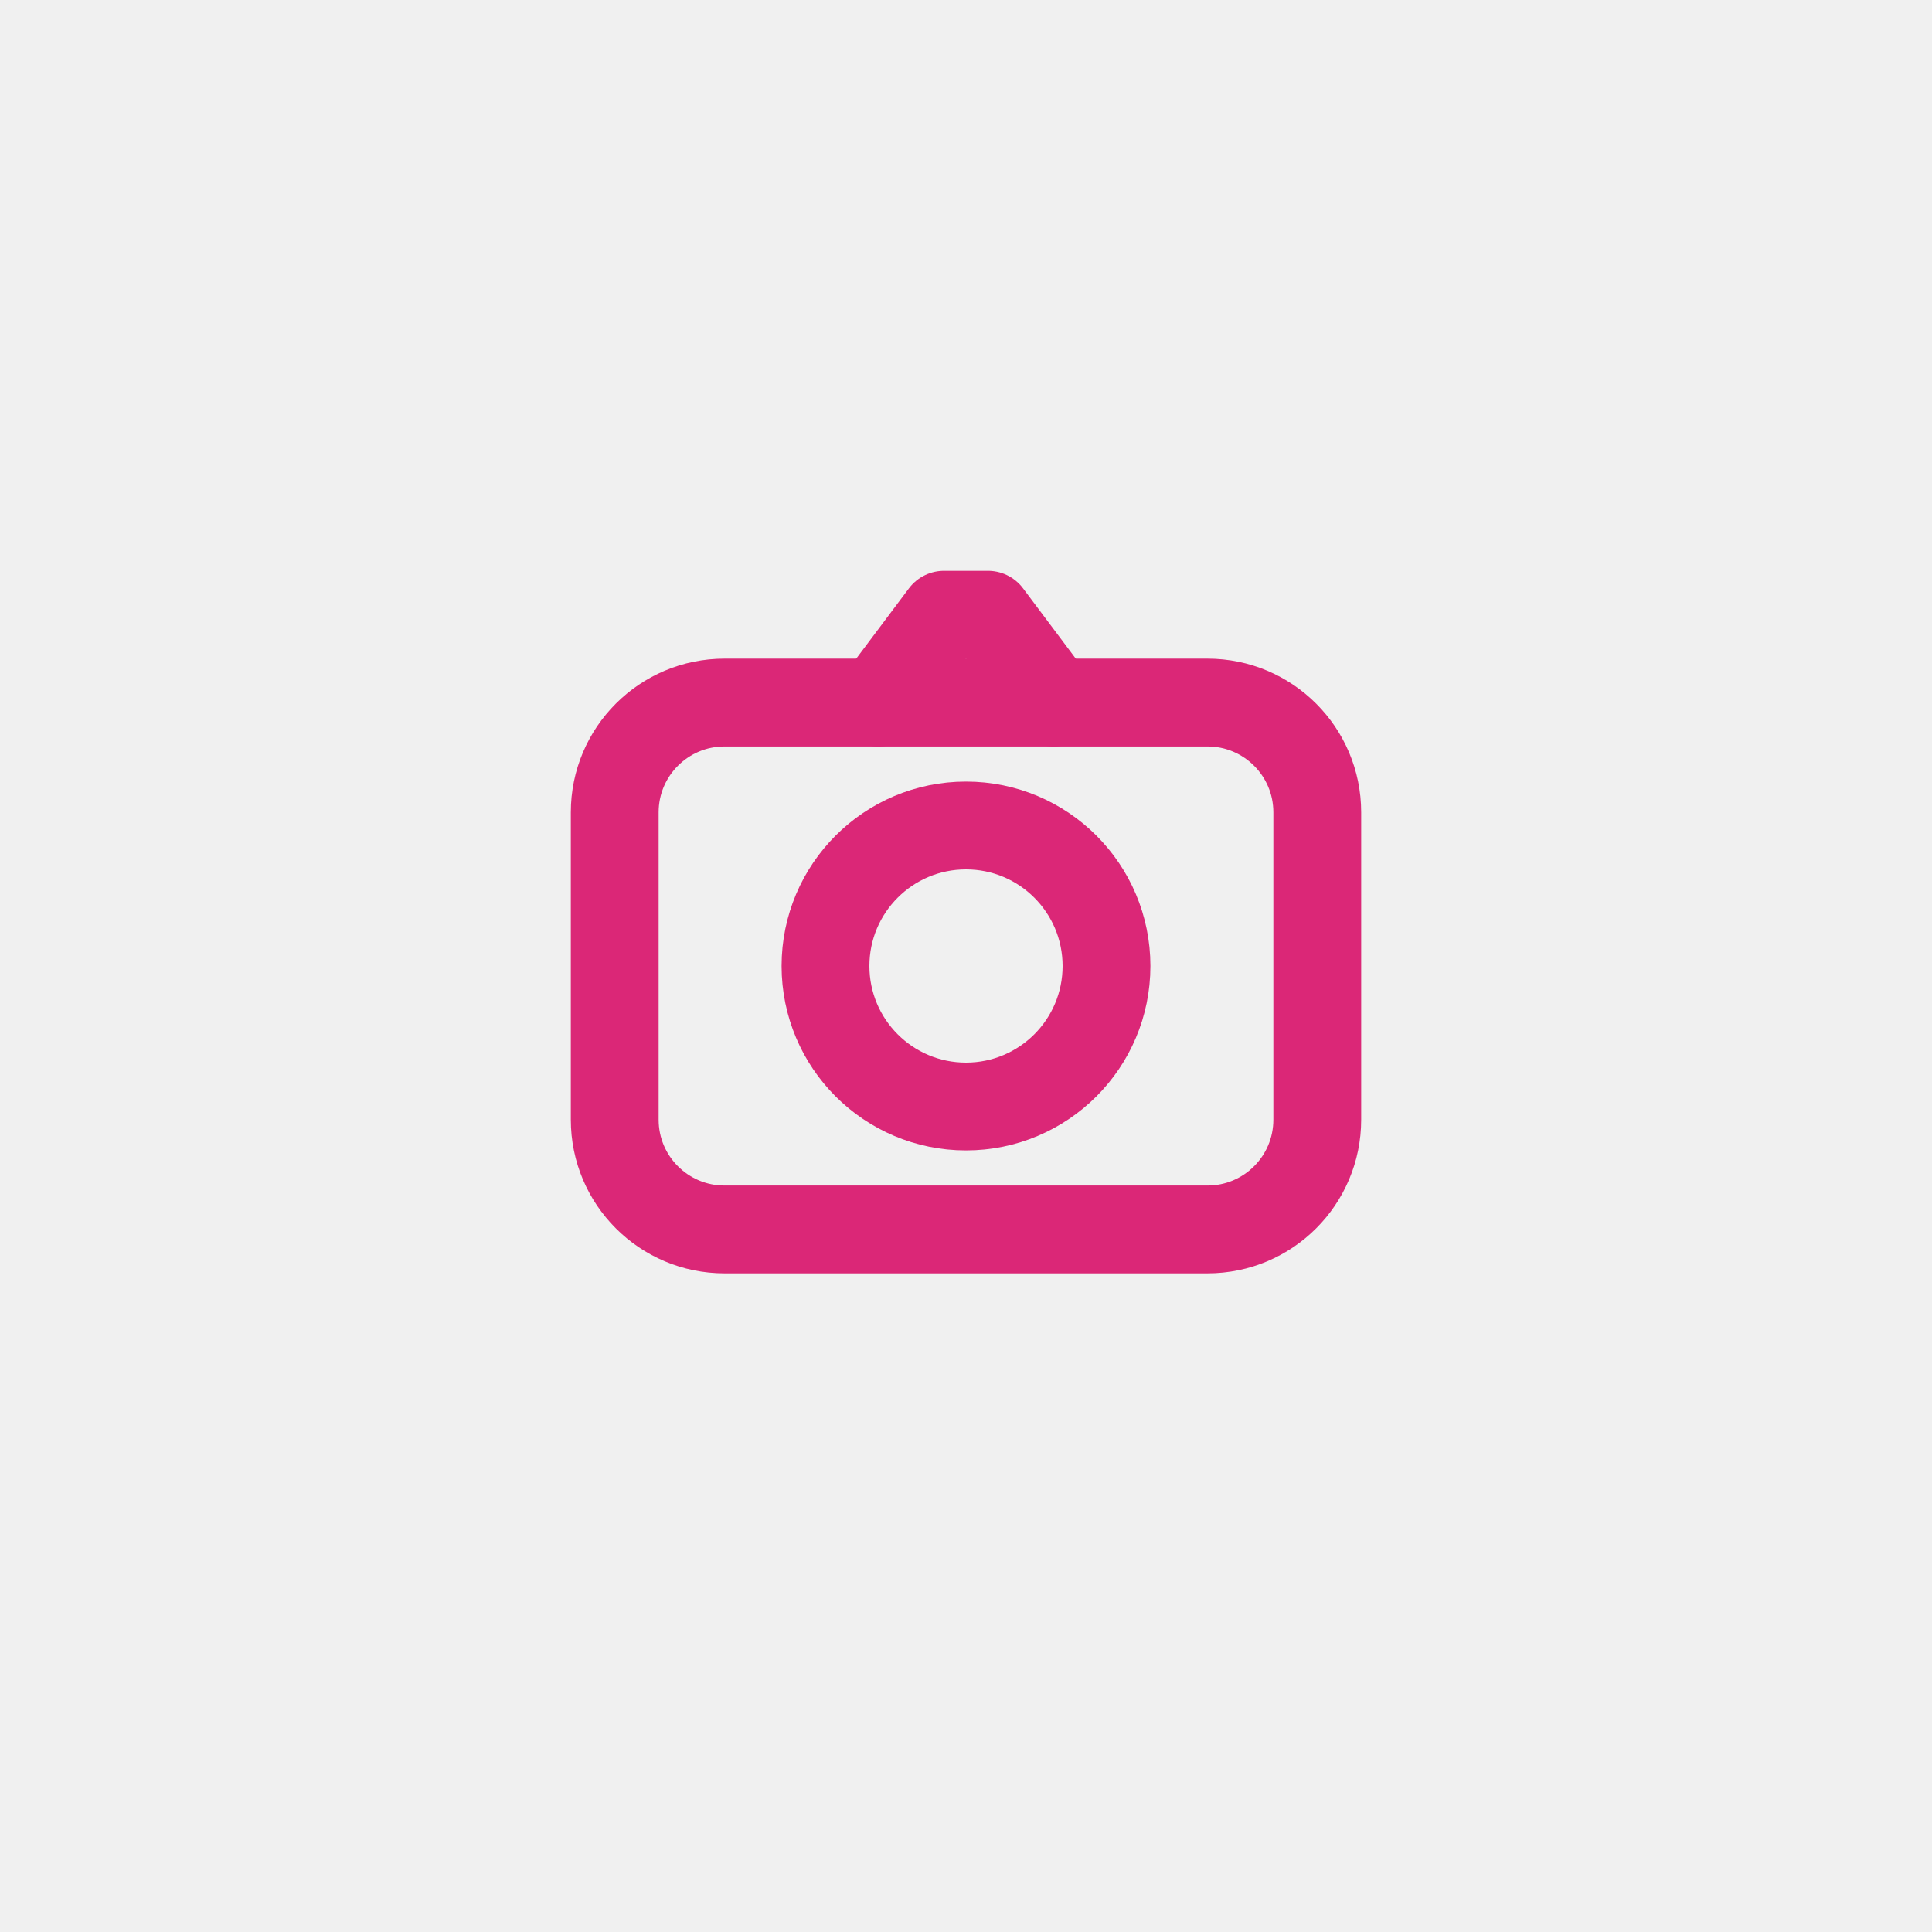
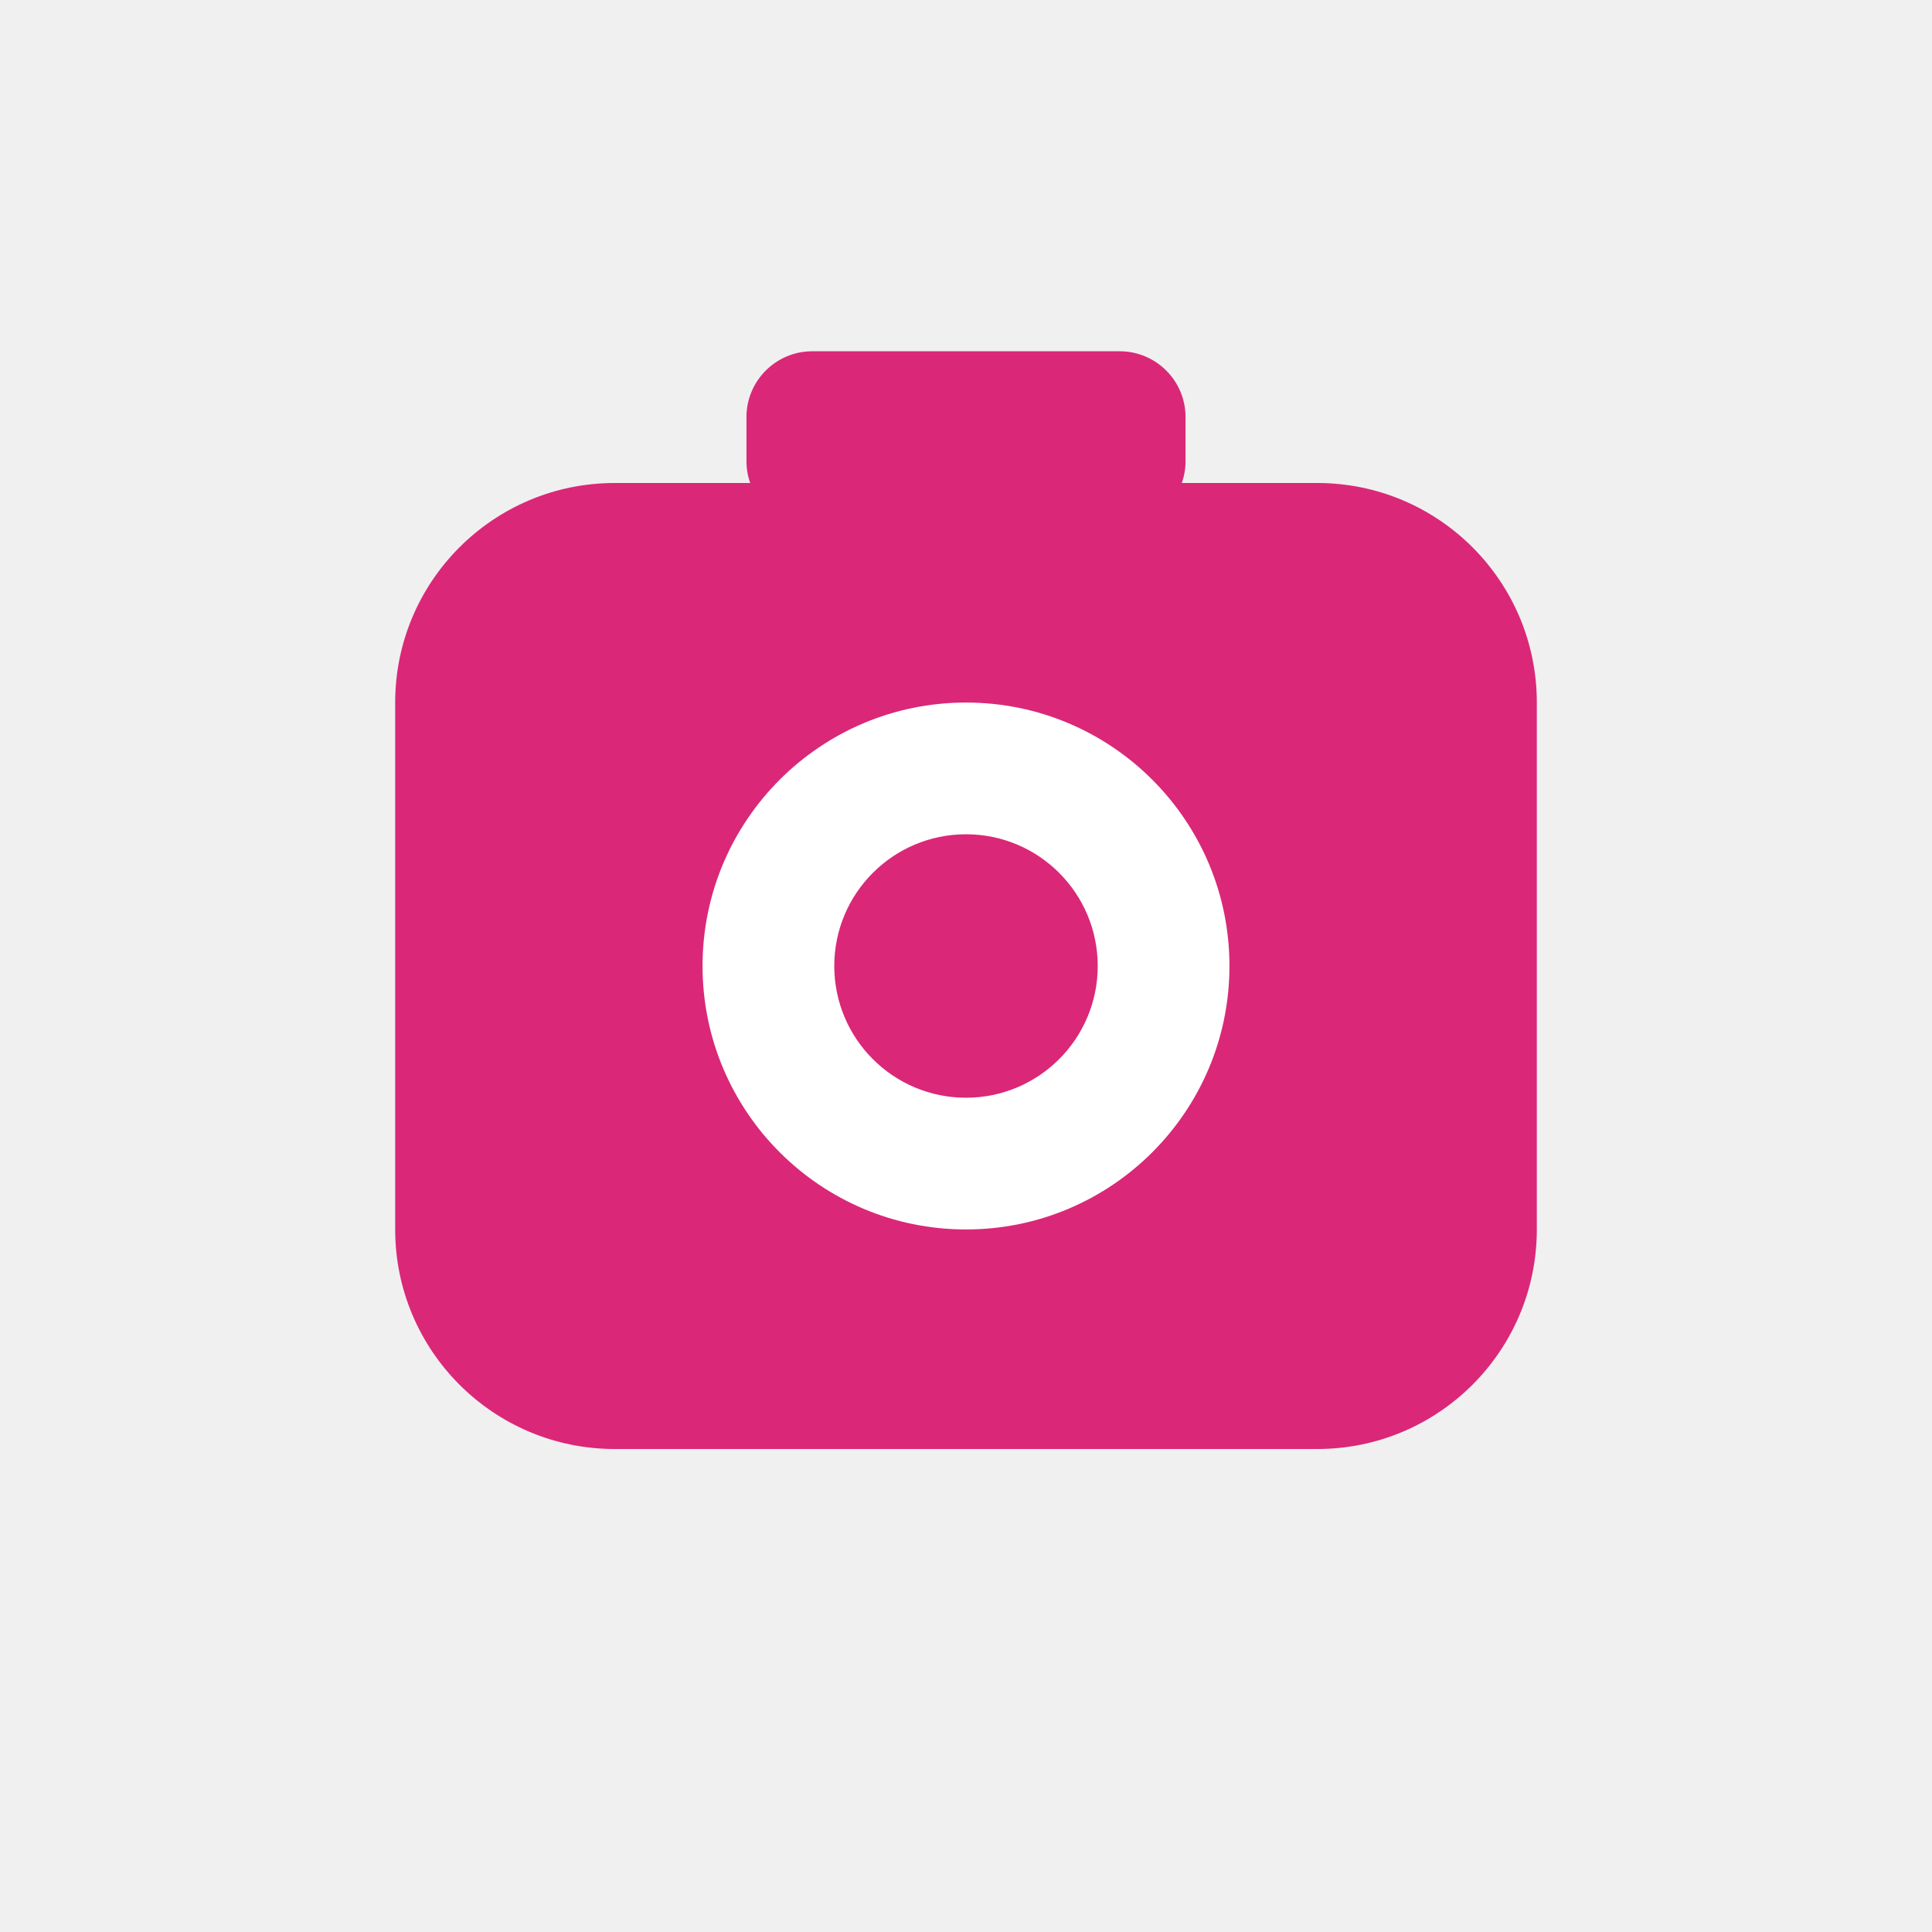
<svg xmlns="http://www.w3.org/2000/svg" width="44" height="44" viewBox="0 0 44 44" fill="none">
-   <rect x="14" y="16" width="16" height="12" rx="2.5" stroke="#DB2777" stroke-width="2" />
-   <path d="M20 16L21.5 14H22.5L24 16" stroke="#DB2777" stroke-width="2" stroke-linecap="round" stroke-linejoin="round" />
-   <circle cx="22" cy="22" r="3.2" stroke="#DB2777" stroke-width="2" />
+   <rect x="9" y="11" width="26" height="22" rx="5" fill="#DB2777" />
+   <rect x="17" y="8" width="10" height="4" rx="1.5" fill="#DB2777" />
+   <circle cx="22" cy="22" r="6" fill="white" />
+   <circle cx="22" cy="22" r="3" fill="#DB2777" />
</svg>
